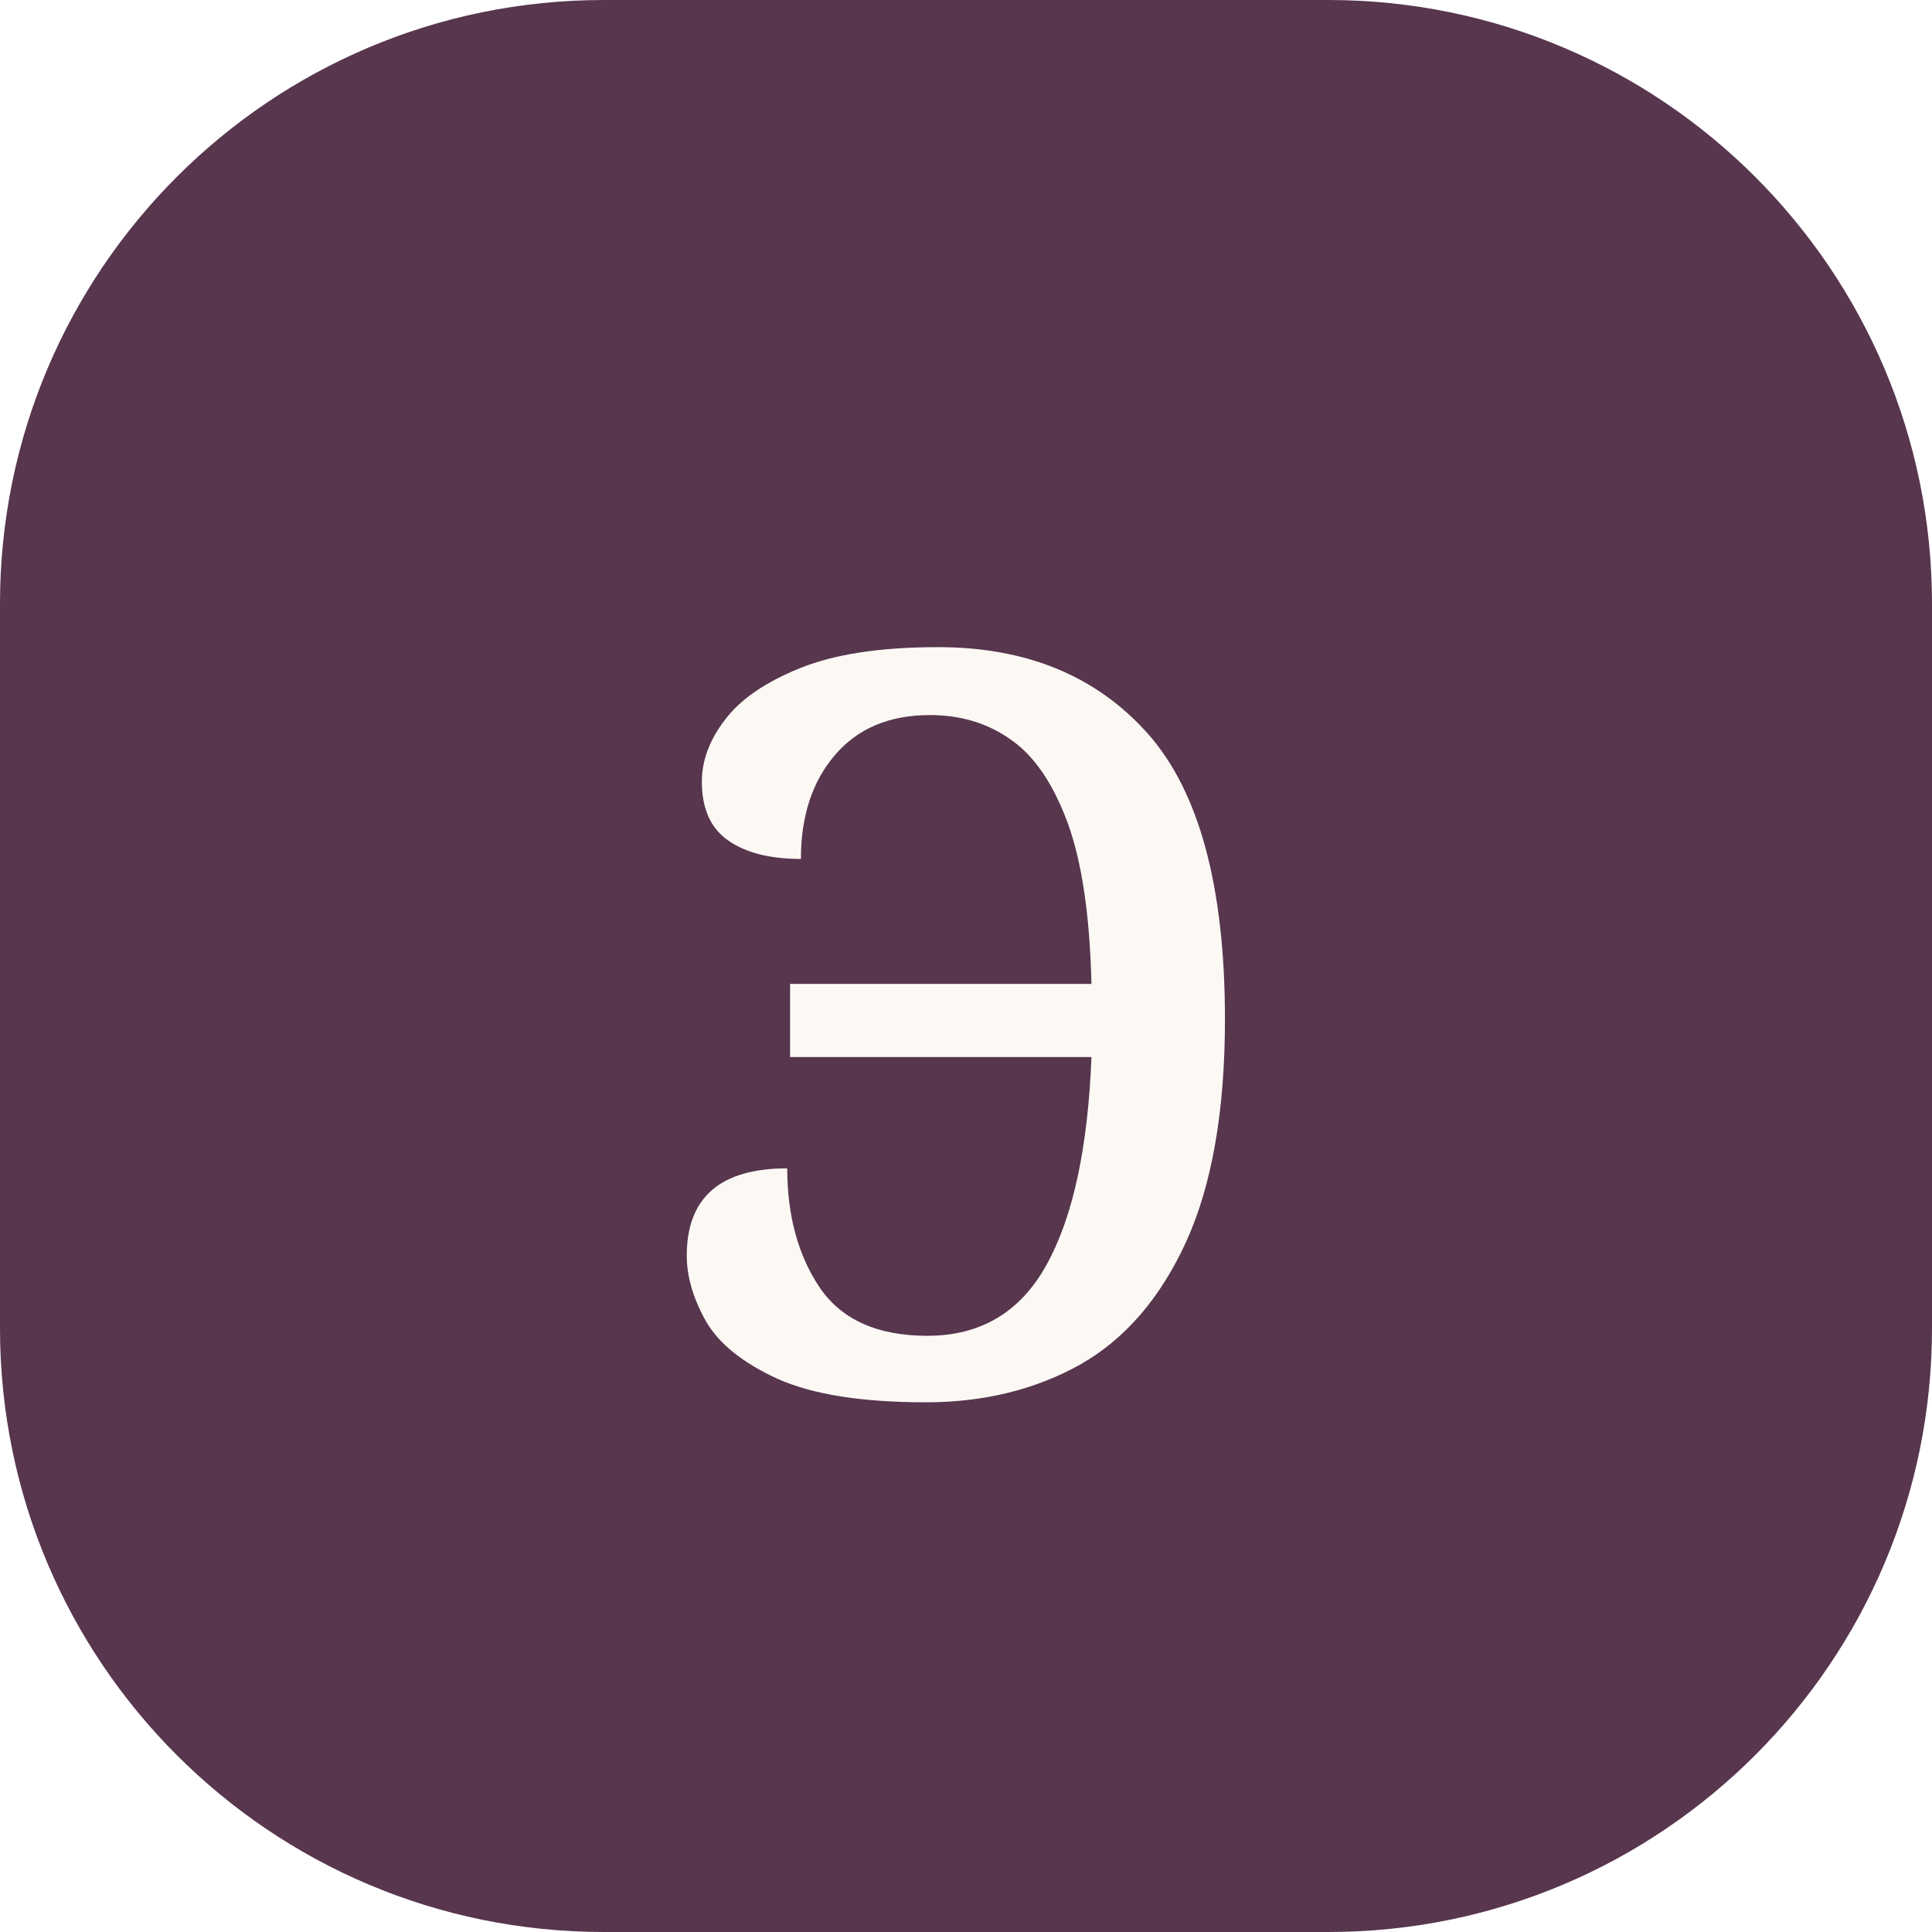
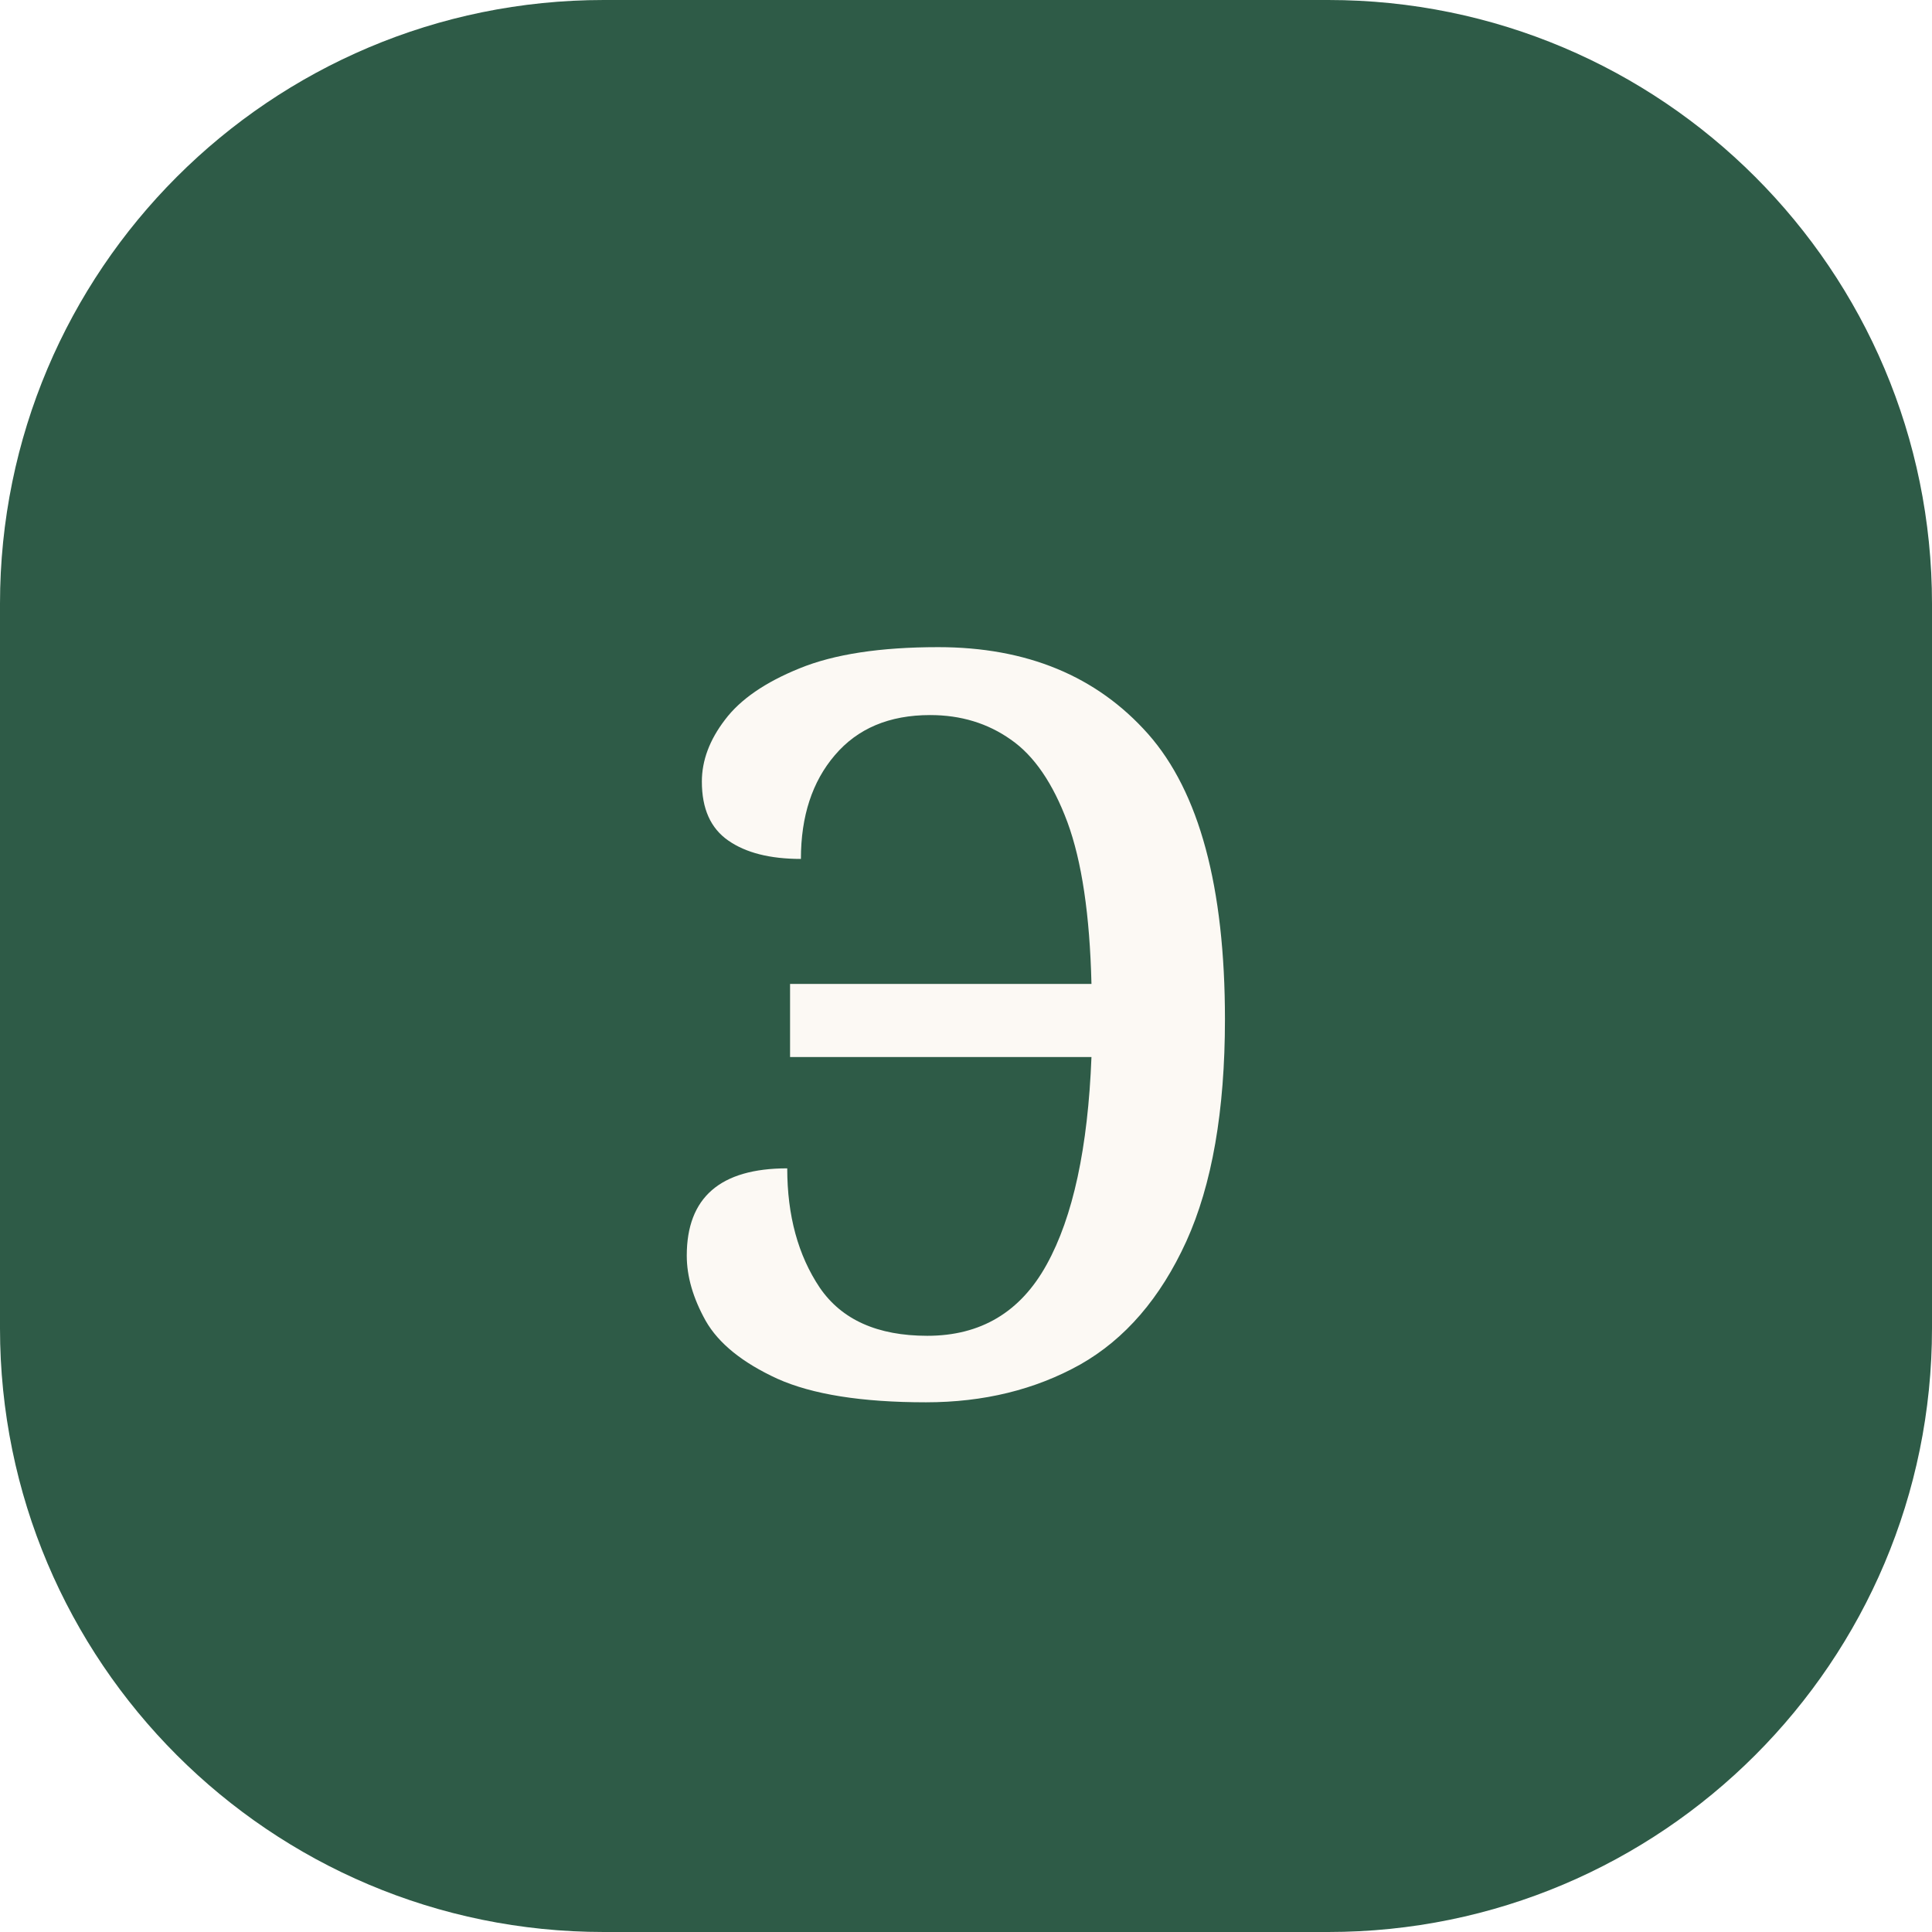
<svg xmlns="http://www.w3.org/2000/svg" viewBox="0 0 64 64">
-   <rect width="64" height="64" rx="20" fill="#57364e" />
+   <rect width="64" height="64" rx="20" fill="#2e5b47" />
  <text x="32" y="46" text-anchor="middle" font-family="Georgia" font-size="45" fill="#fcf9f4">э</text>
</svg>
